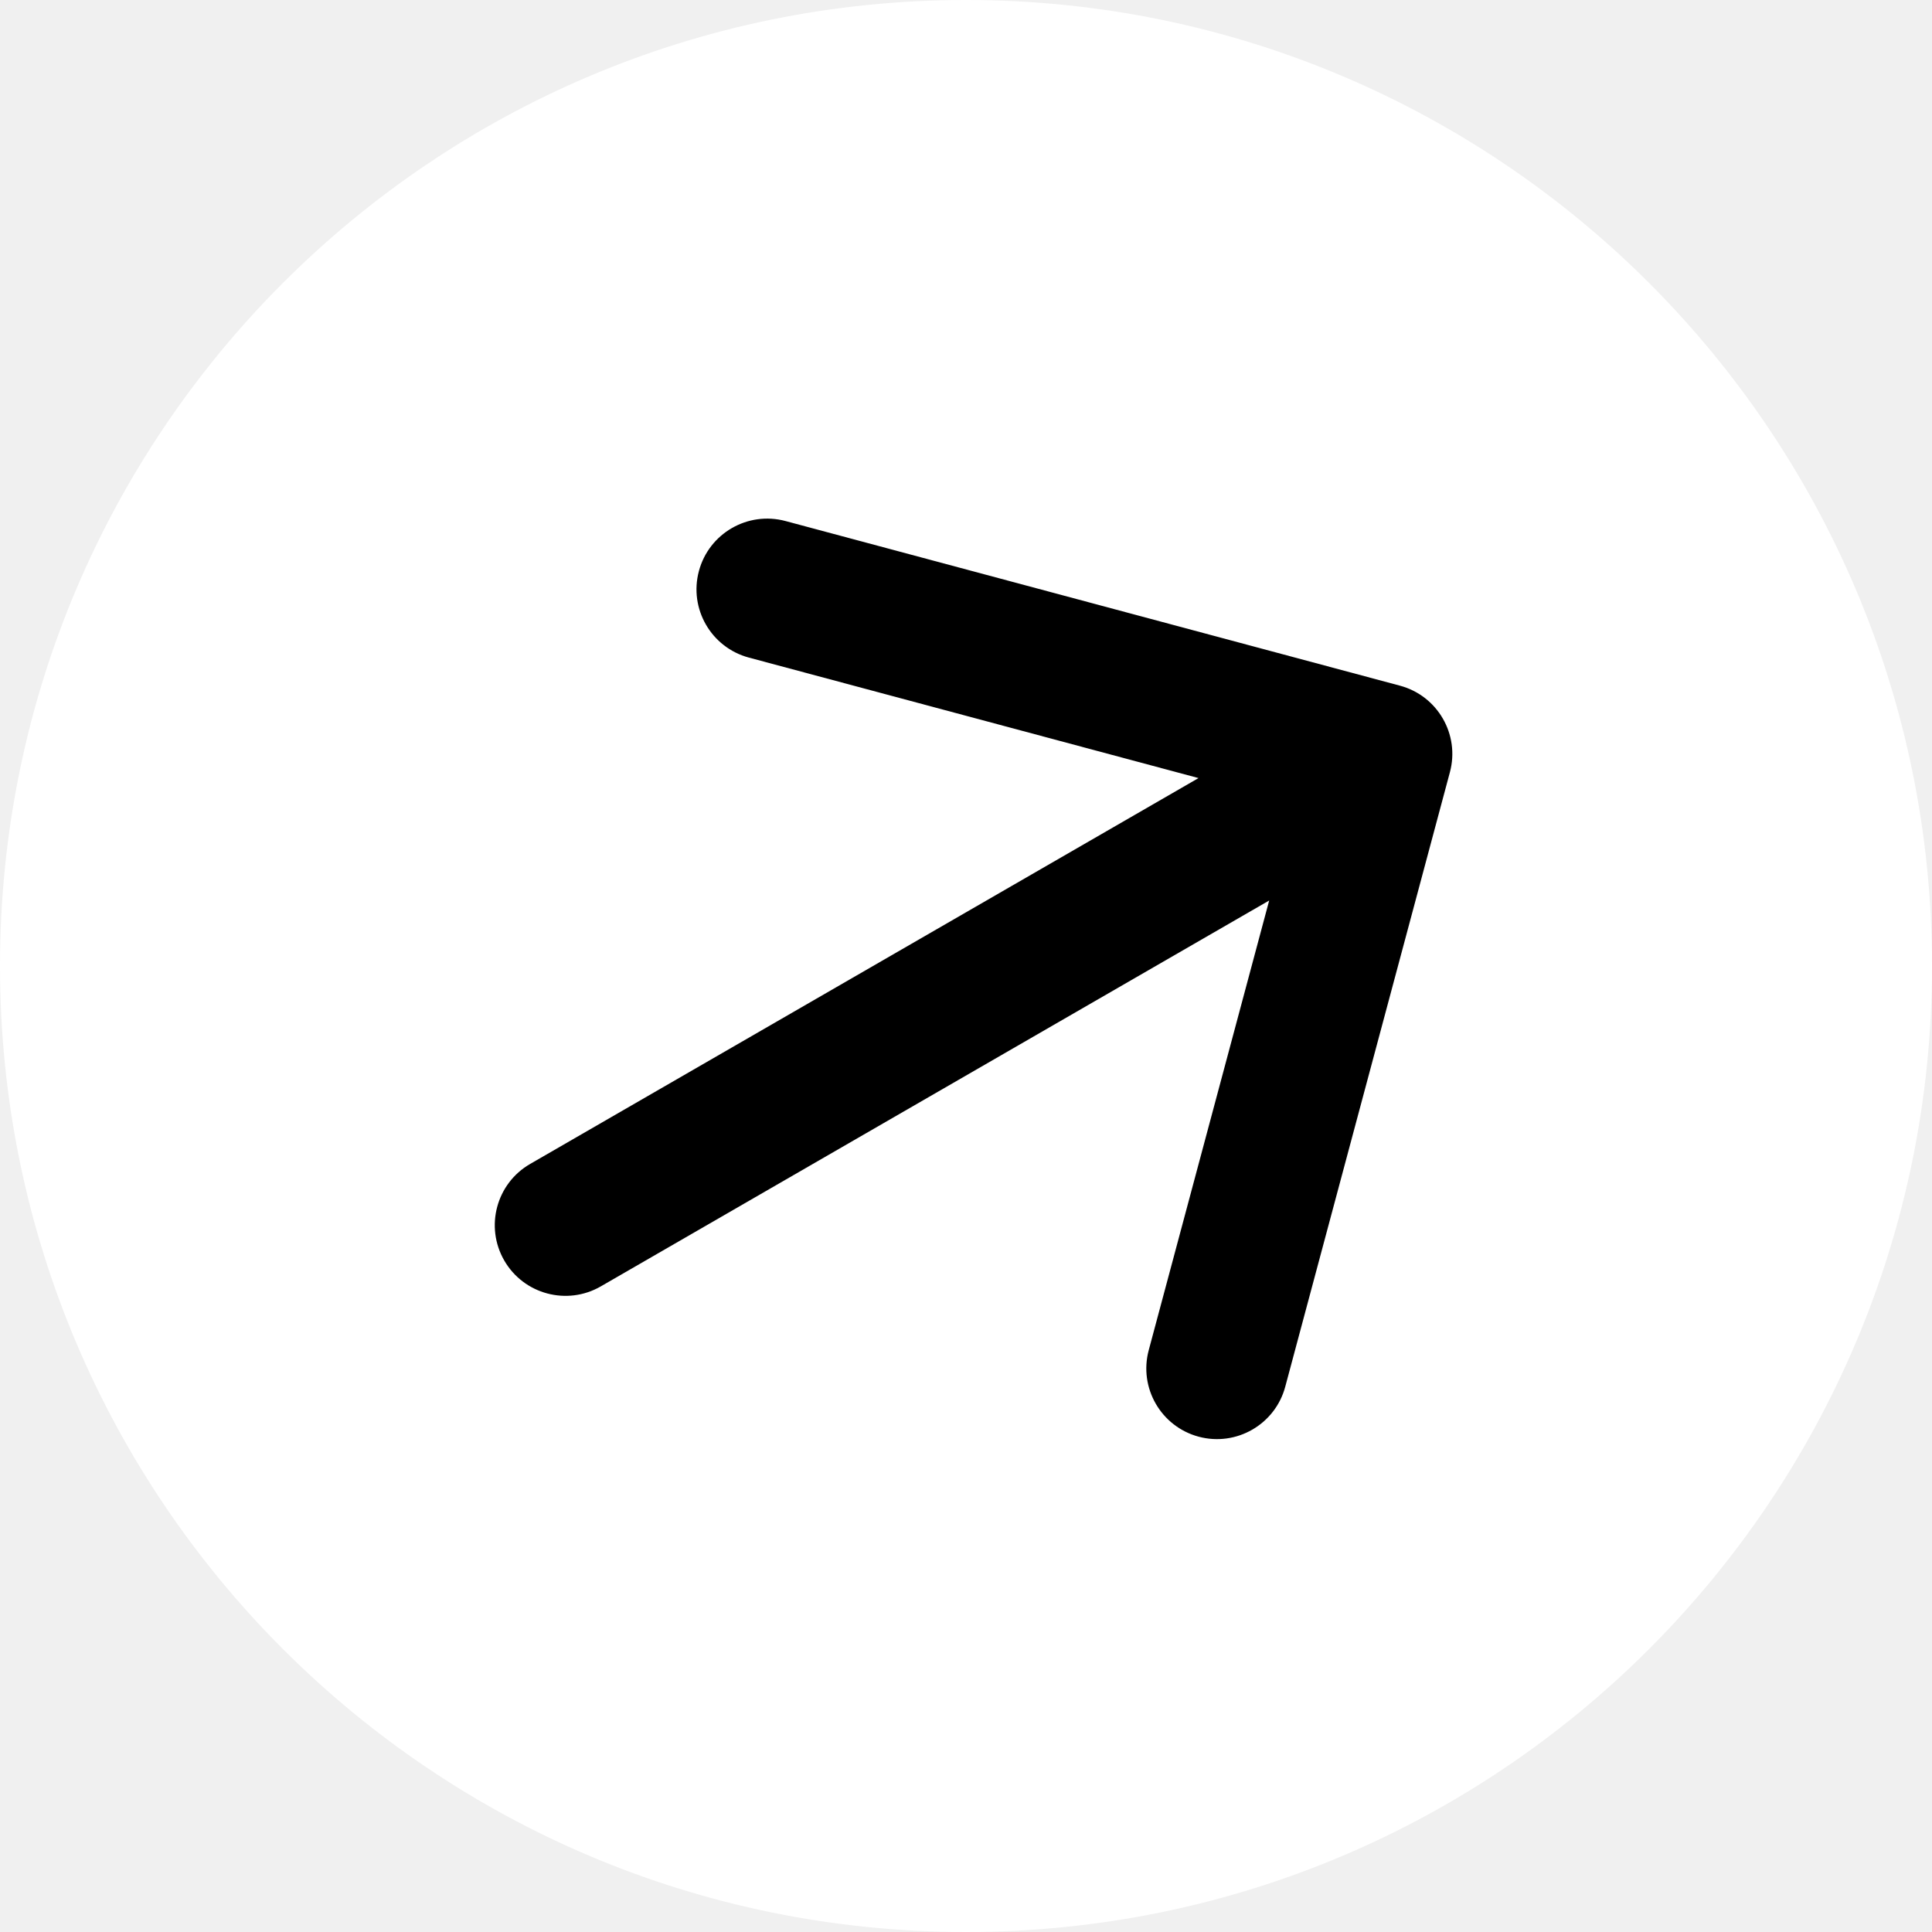
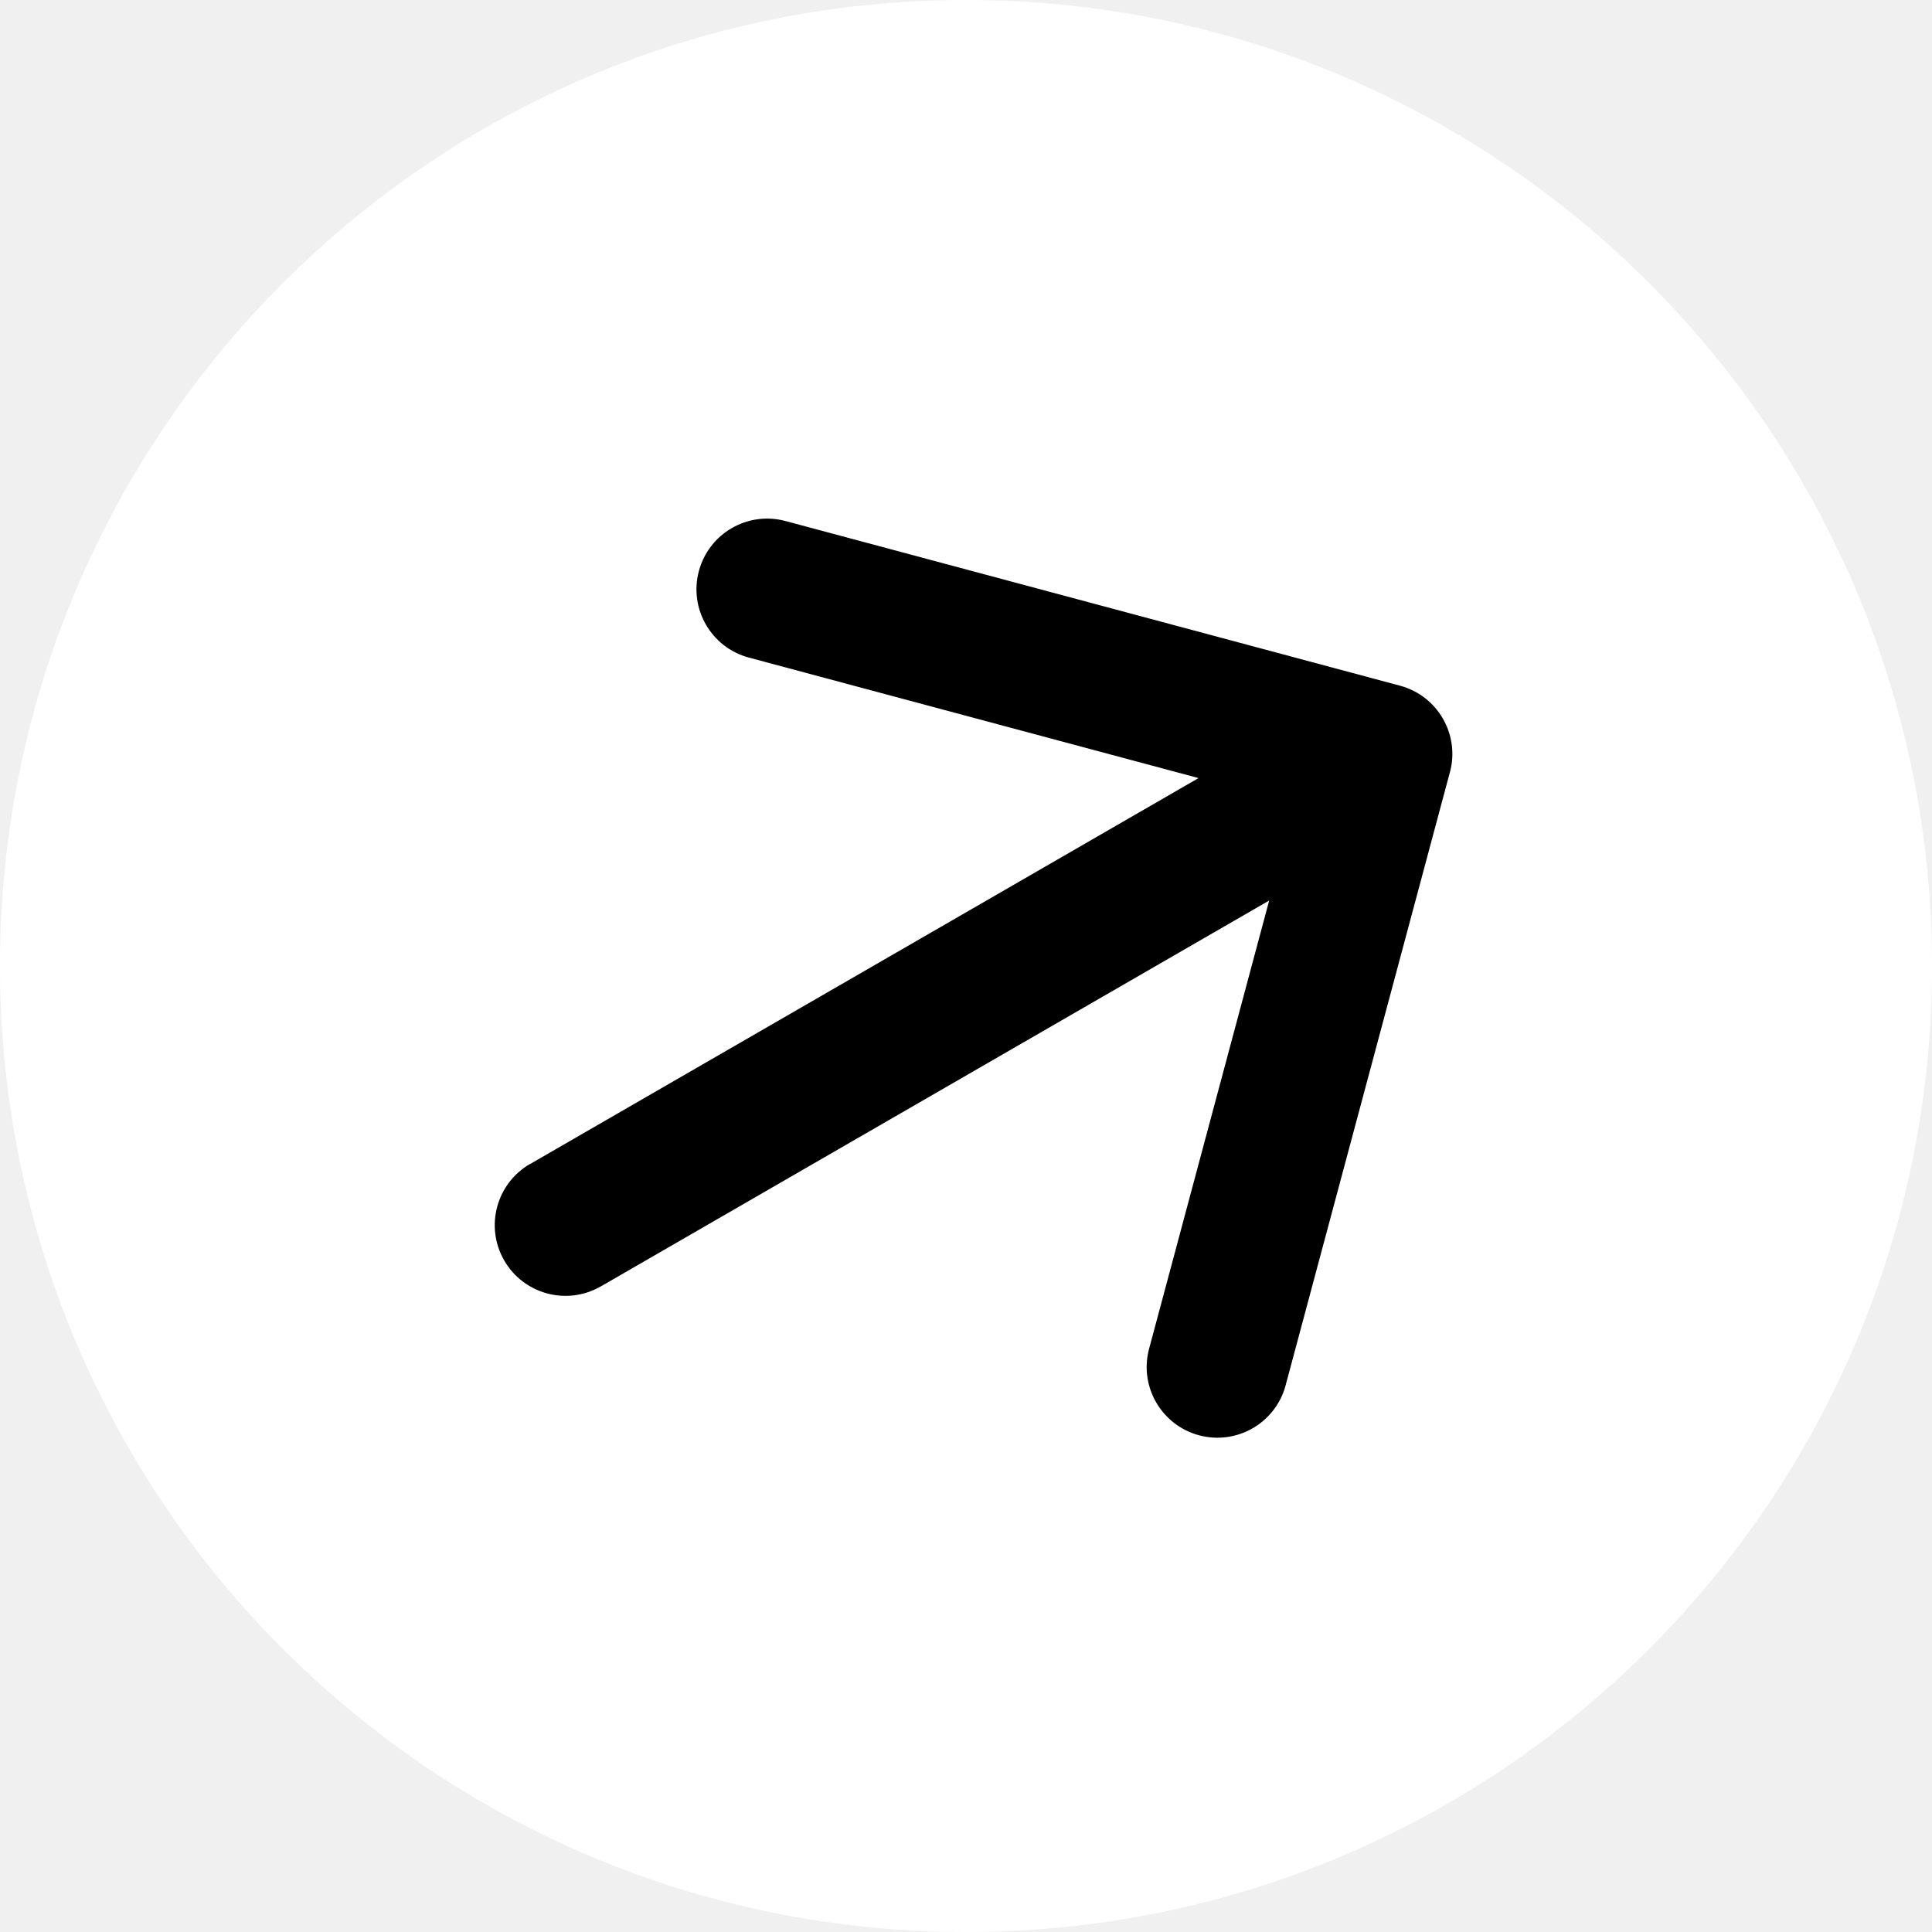
- <svg xmlns="http://www.w3.org/2000/svg" width="41" height="41" viewBox="0 0 41 41" fill="none">
-   <circle cx="20.5" cy="20.5" r="20.5" fill="white" />
-   <path d="M11.25 24.701C10.533 25.115 10.287 26.032 10.701 26.75C11.115 27.467 12.033 27.713 12.75 27.299L11.25 24.701ZM30.769 16.388C30.984 15.588 30.509 14.765 29.709 14.551L16.669 11.057C15.869 10.843 15.046 11.318 14.832 12.118C14.617 12.918 15.092 13.74 15.892 13.955L27.483 17.061L24.378 28.652C24.163 29.452 24.638 30.274 25.438 30.489C26.238 30.703 27.061 30.228 27.275 29.428L30.769 16.388ZM12.75 27.299L30.071 17.299L28.571 14.701L11.25 24.701L12.75 27.299Z" fill="black" />
+ <svg xmlns="http://www.w3.org/2000/svg" width="41" height="41" fill="none">
+   <circle cx="20.5" cy="20.5" r="20.5" fill="#fff" />
+   <path d="M11.25 24.7a1.5 1.5 0 1 0 1.5 2.599l-1.5-2.598Zm19.52-8.312a1.5 1.5 0 0 0-1.061-1.837l-13.04-3.494a1.5 1.5 0 0 0-.777 2.898l11.591 3.106-3.105 11.59a1.5 1.5 0 0 0 2.897.777l3.494-13.04ZM12.75 27.3l17.32-10-1.5-2.598-17.32 10 1.5 2.598Z" fill="#000" />
</svg>
